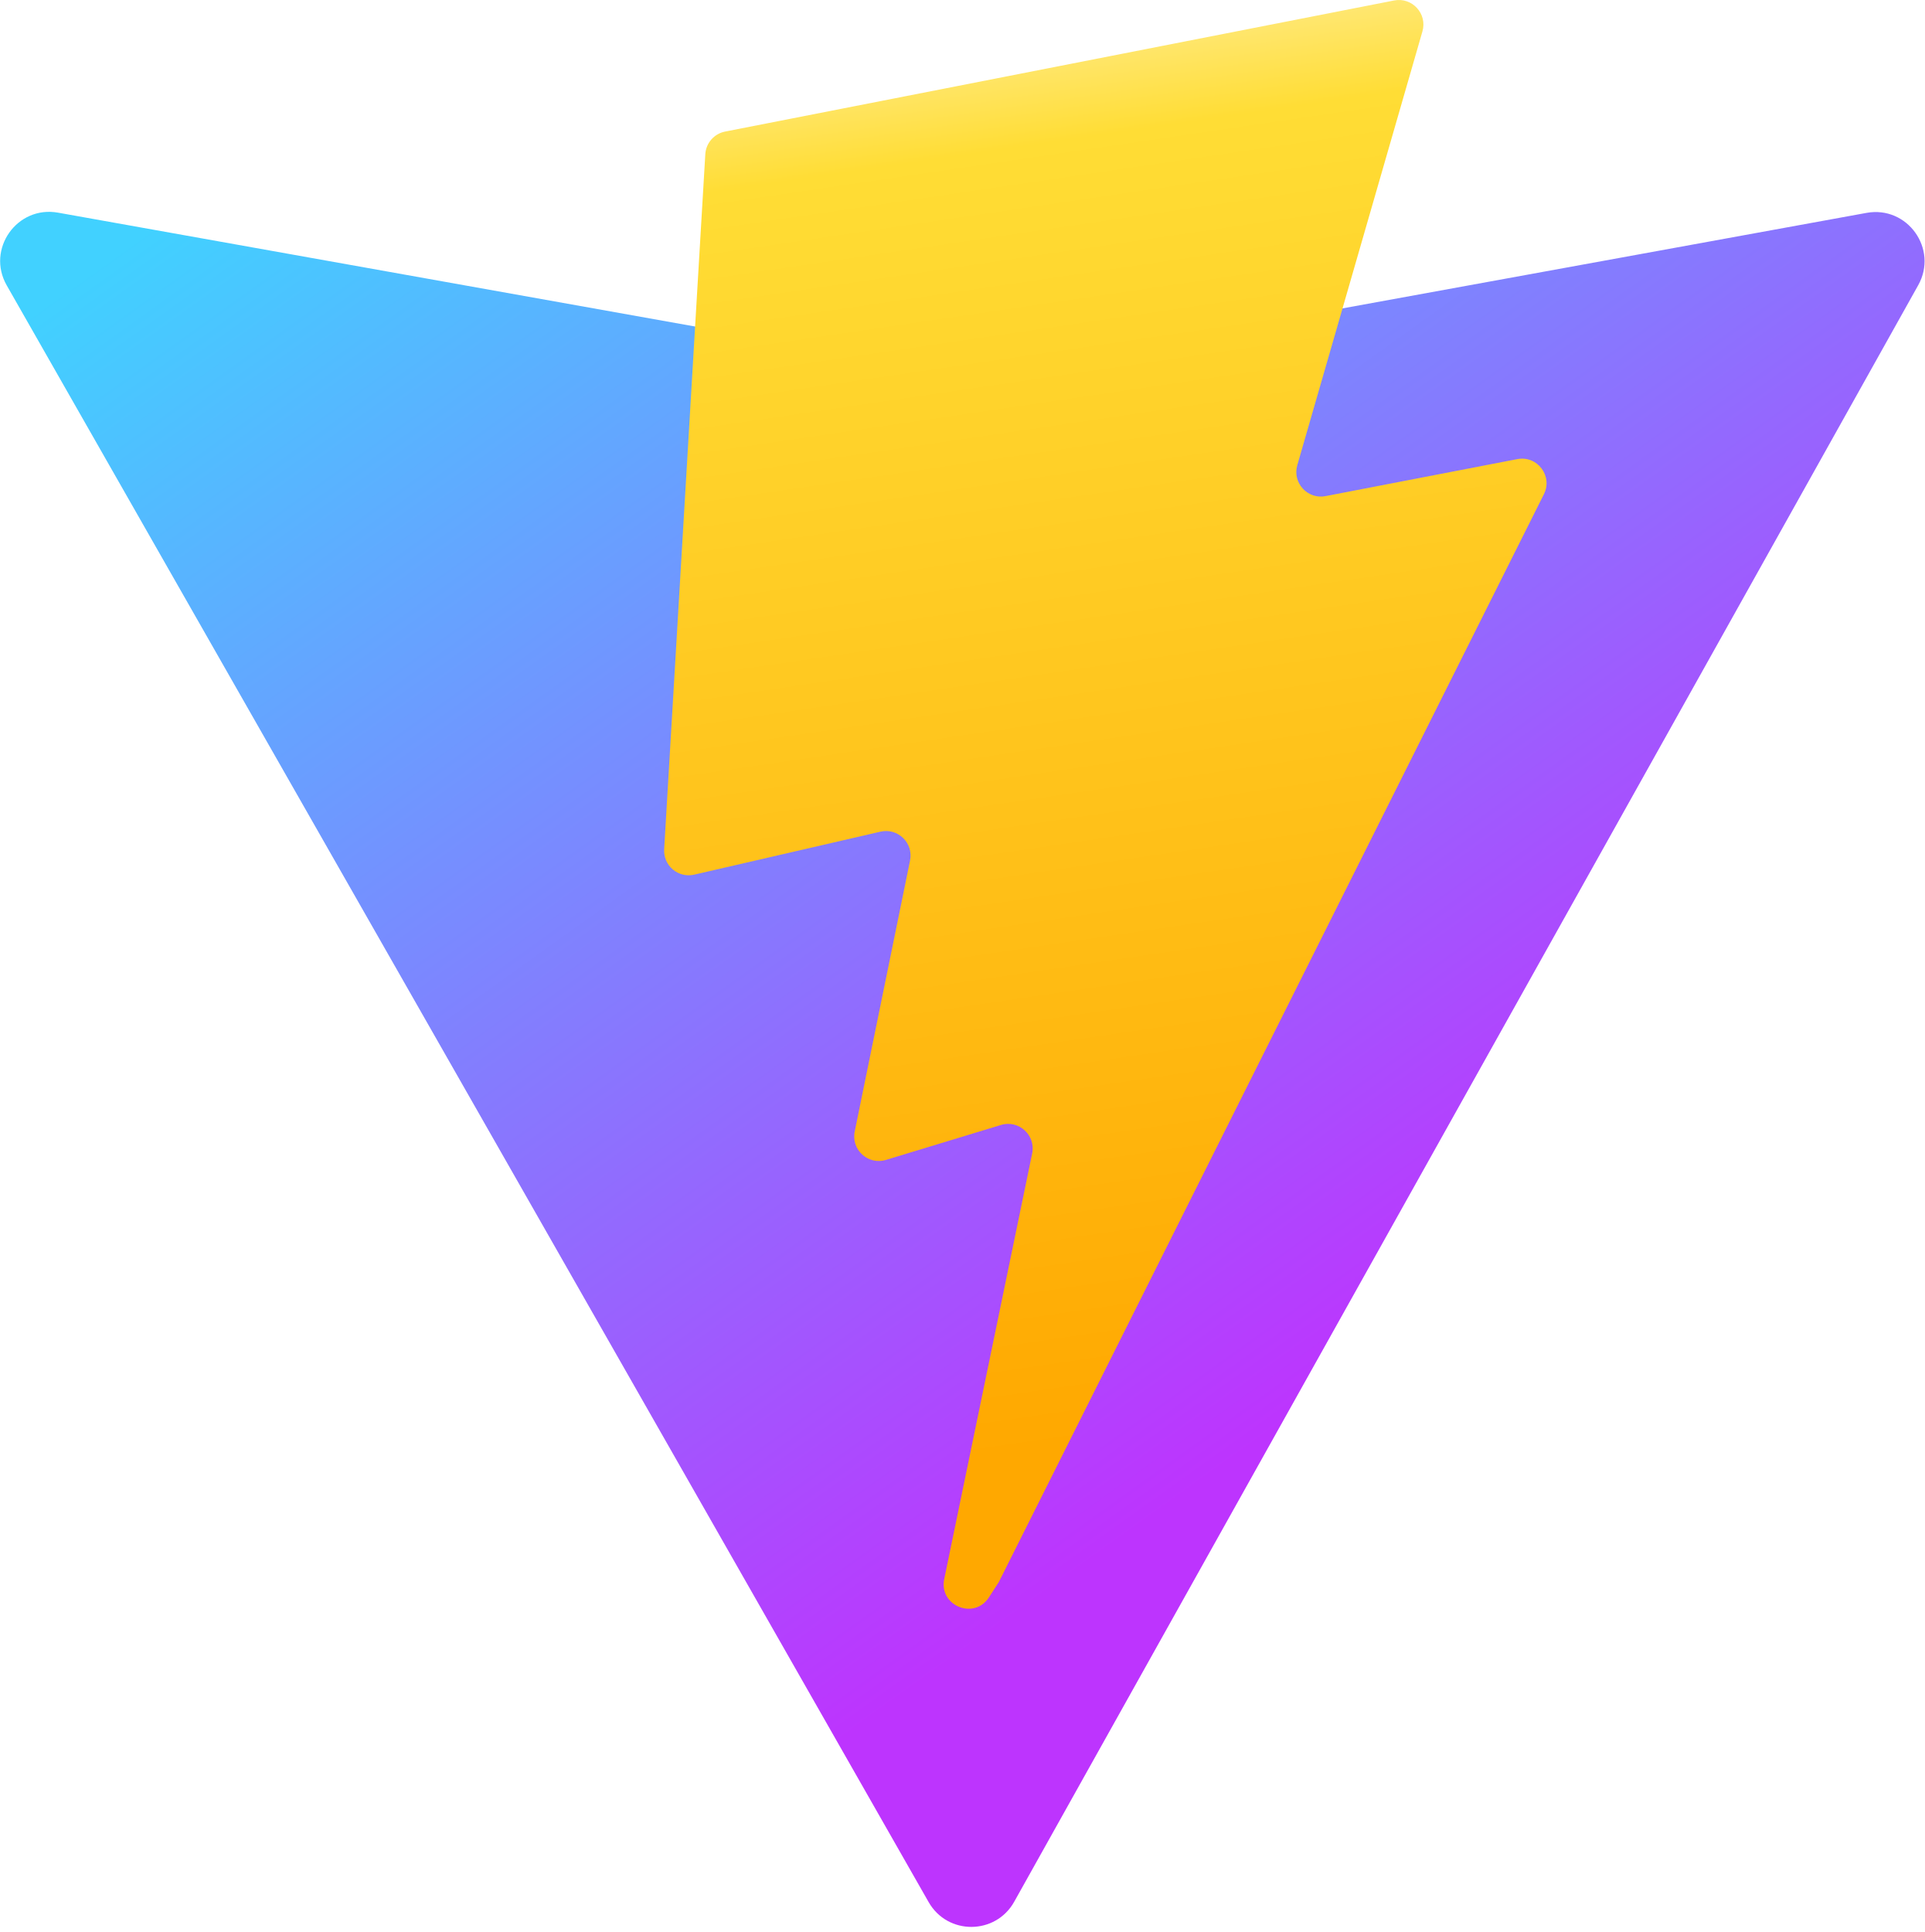
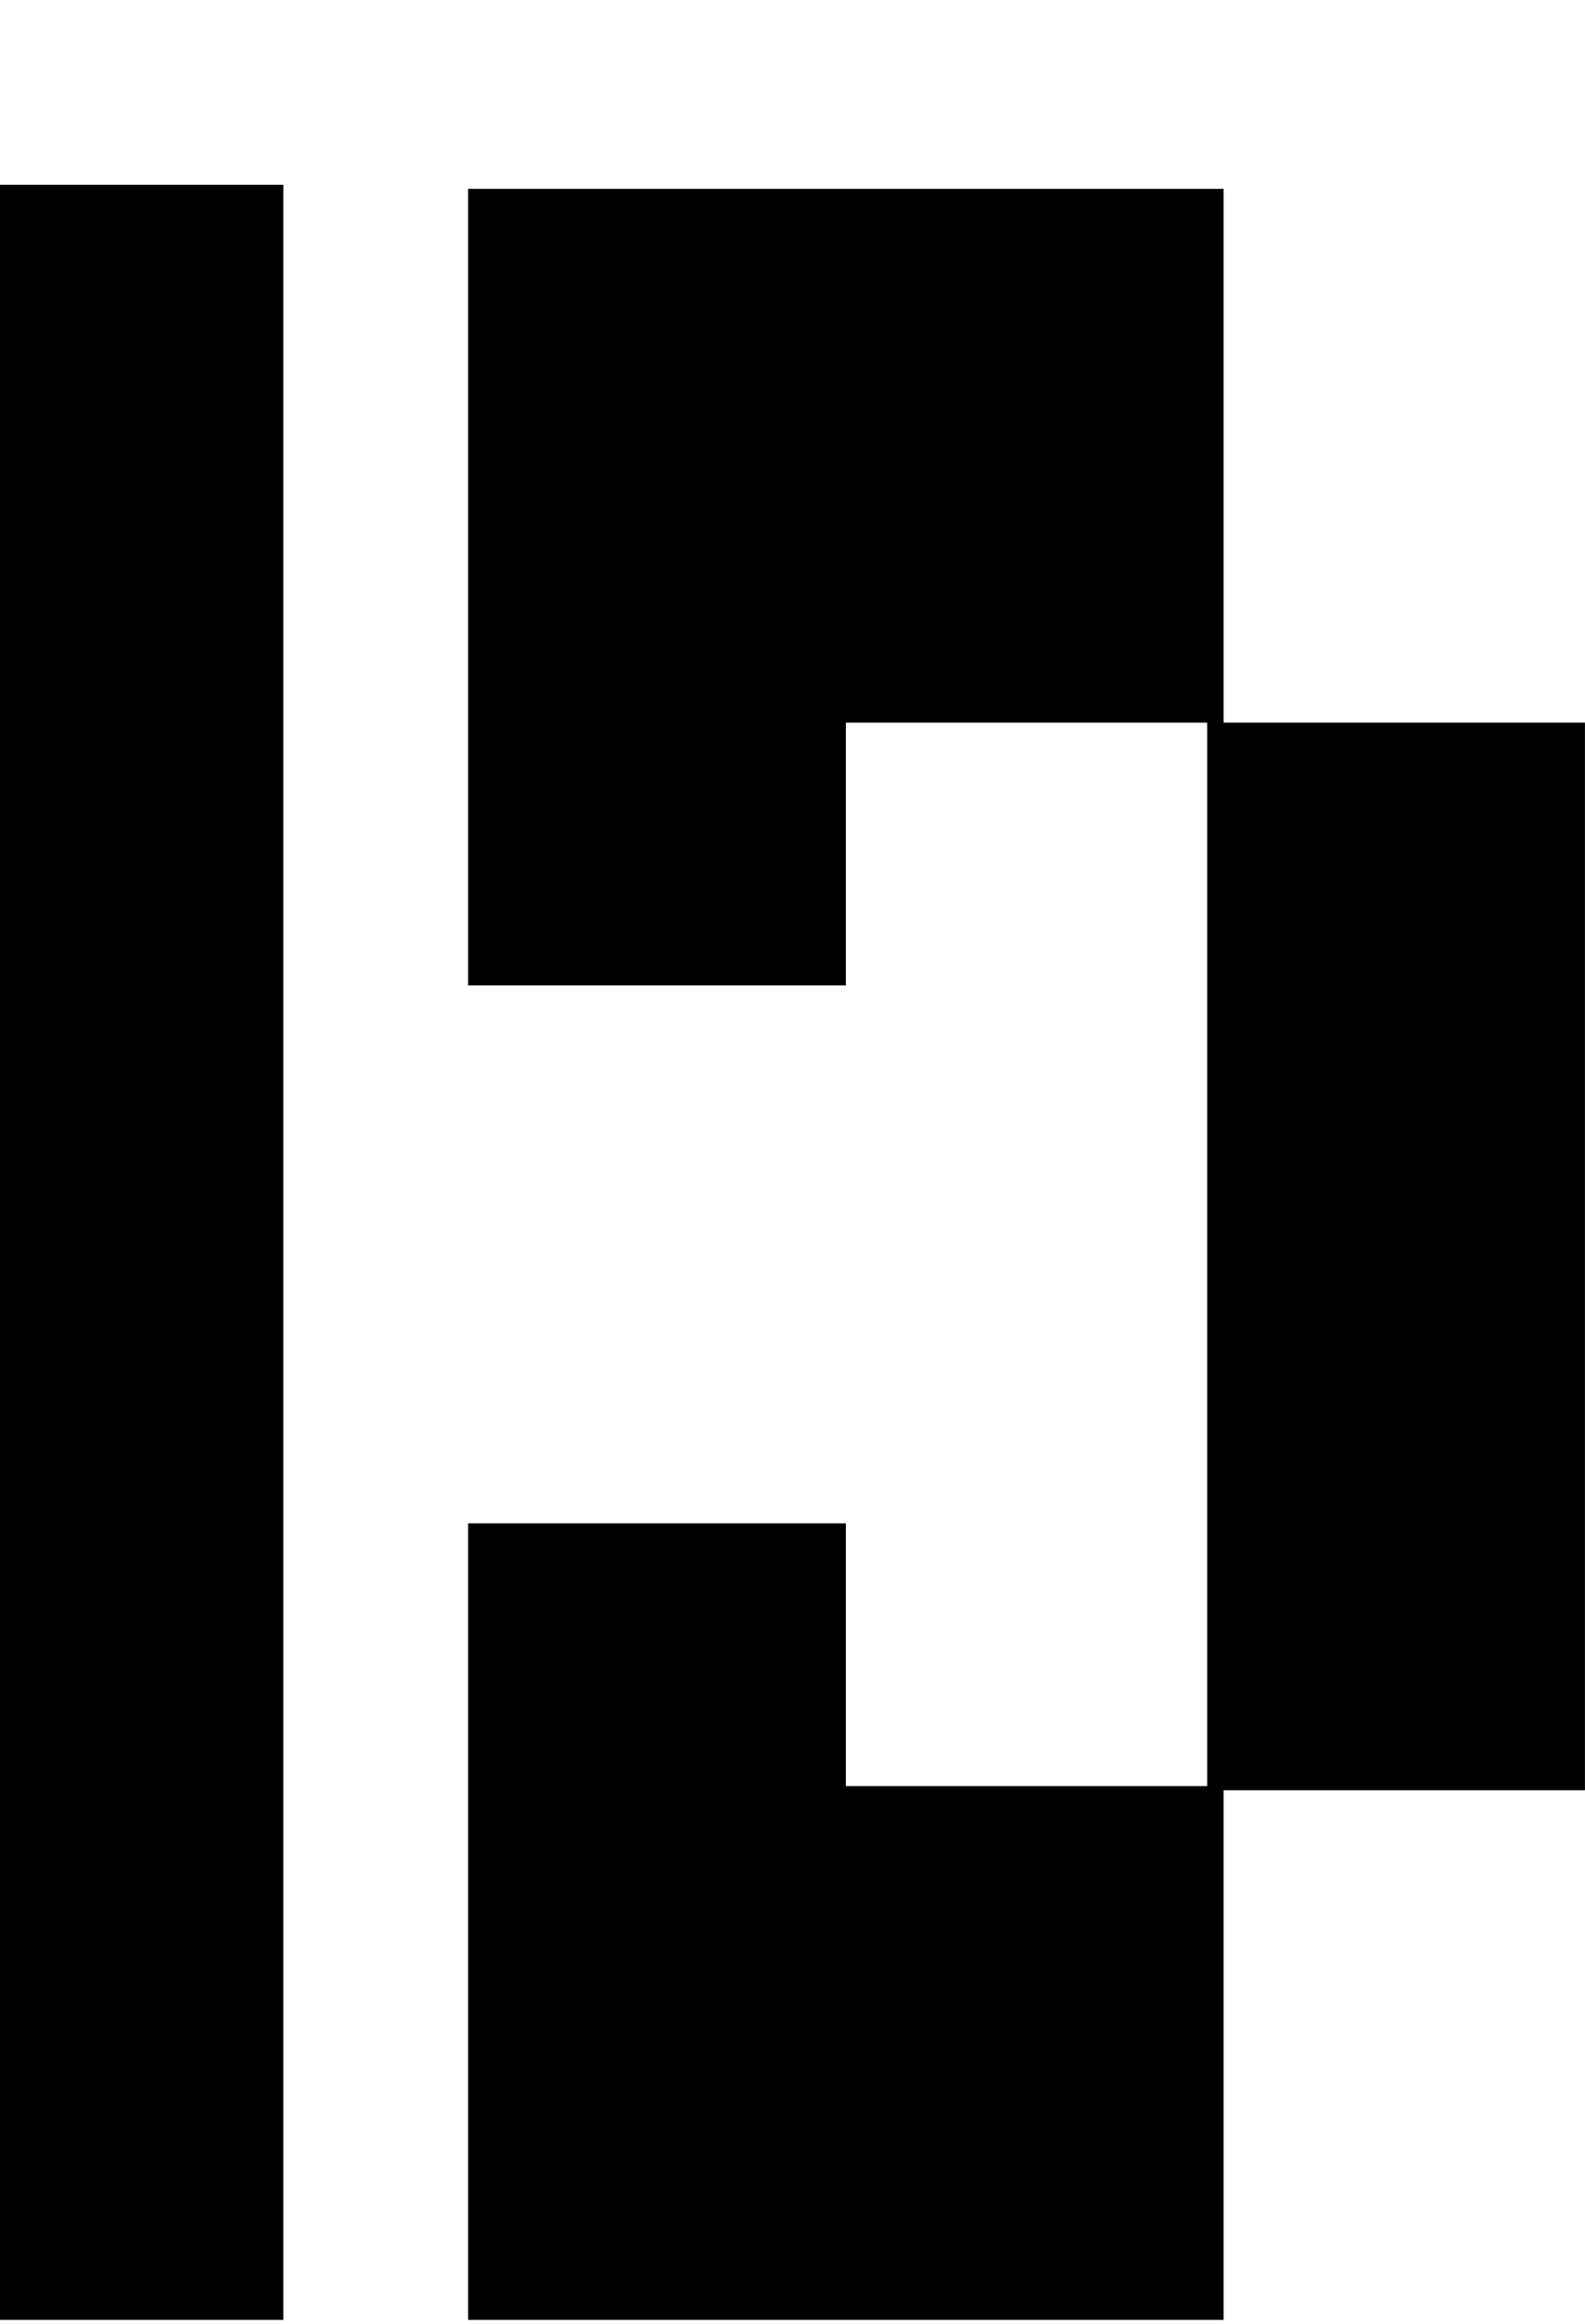
- <svg xmlns="http://www.w3.org/2000/svg" aria-hidden="true" role="img" class="iconify iconify--logos" width="31.88" height="32" preserveAspectRatio="xMidYMid meet" viewBox="0 0 256 257">
-   <defs>
-     <linearGradient id="IconifyId1813088fe1fbc01fb466" x1="-.828%" x2="57.636%" y1="7.652%" y2="78.411%">
-       <stop offset="0%" stop-color="#41D1FF" />
-       <stop offset="100%" stop-color="#BD34FE" />
-     </linearGradient>
-     <linearGradient id="IconifyId1813088fe1fbc01fb467" x1="43.376%" x2="50.316%" y1="2.242%" y2="89.03%">
-       <stop offset="0%" stop-color="#FFEA83" />
-       <stop offset="8.333%" stop-color="#FFDD35" />
-       <stop offset="100%" stop-color="#FFA800" />
-     </linearGradient>
-   </defs>
-   <path fill="url(#IconifyId1813088fe1fbc01fb466)" d="M255.153 37.938L134.897 252.976c-2.483 4.44-8.862 4.466-11.382.048L.875 37.958c-2.746-4.814 1.371-10.646 6.827-9.67l120.385 21.517a6.537 6.537 0 0 0 2.322-.004l117.867-21.483c5.438-.991 9.574 4.796 6.877 9.62Z" />
-   <path fill="url(#IconifyId1813088fe1fbc01fb467)" d="M185.432.063L96.44 17.501a3.268 3.268 0 0 0-2.634 3.014l-5.474 92.456a3.268 3.268 0 0 0 3.997 3.378l24.777-5.718c2.318-.535 4.413 1.507 3.936 3.838l-7.361 36.047c-.495 2.426 1.782 4.5 4.151 3.78l15.304-4.649c2.372-.72 4.652 1.36 4.15 3.788l-11.698 56.621c-.732 3.542 3.979 5.473 5.943 2.437l1.313-2.028l72.516-144.72c1.215-2.423-.88-5.186-3.54-4.672l-25.505 4.922c-2.396.462-4.435-1.77-3.759-4.114l16.646-57.705c.677-2.35-1.37-4.583-3.769-4.113Z" />
+ <svg xmlns="http://www.w3.org/2000/svg" version="1.0" width="386pt" height="566pt" viewBox="0 0 386 566" preserveAspectRatio="xMidYMid meet">
+   <g transform="translate(0,566) scale(0.1,-0.1)" fill="#000000" stroke="none">
+     <path d="M0 2610 l0 -2600 345 0 345 0 0 2600 0 2600 -345 0 -345 0 0 -2600z" />
+     <path d="M1140 4230 l0 -970 460 0 460 0 0 320 0 320 440 0 440 0 0 -1295 0 -1295 -440 0 -440 0 0 320 0 320 -460 0 -460 0 0 -970 0 -970 920 0 920 0 0 645 0 645 440 0 440 0 0 1300 0 1300 -440 0 -440 0 0 650 0 650 -920 0 -920 0 0 -970z" />
+   </g>
</svg>
